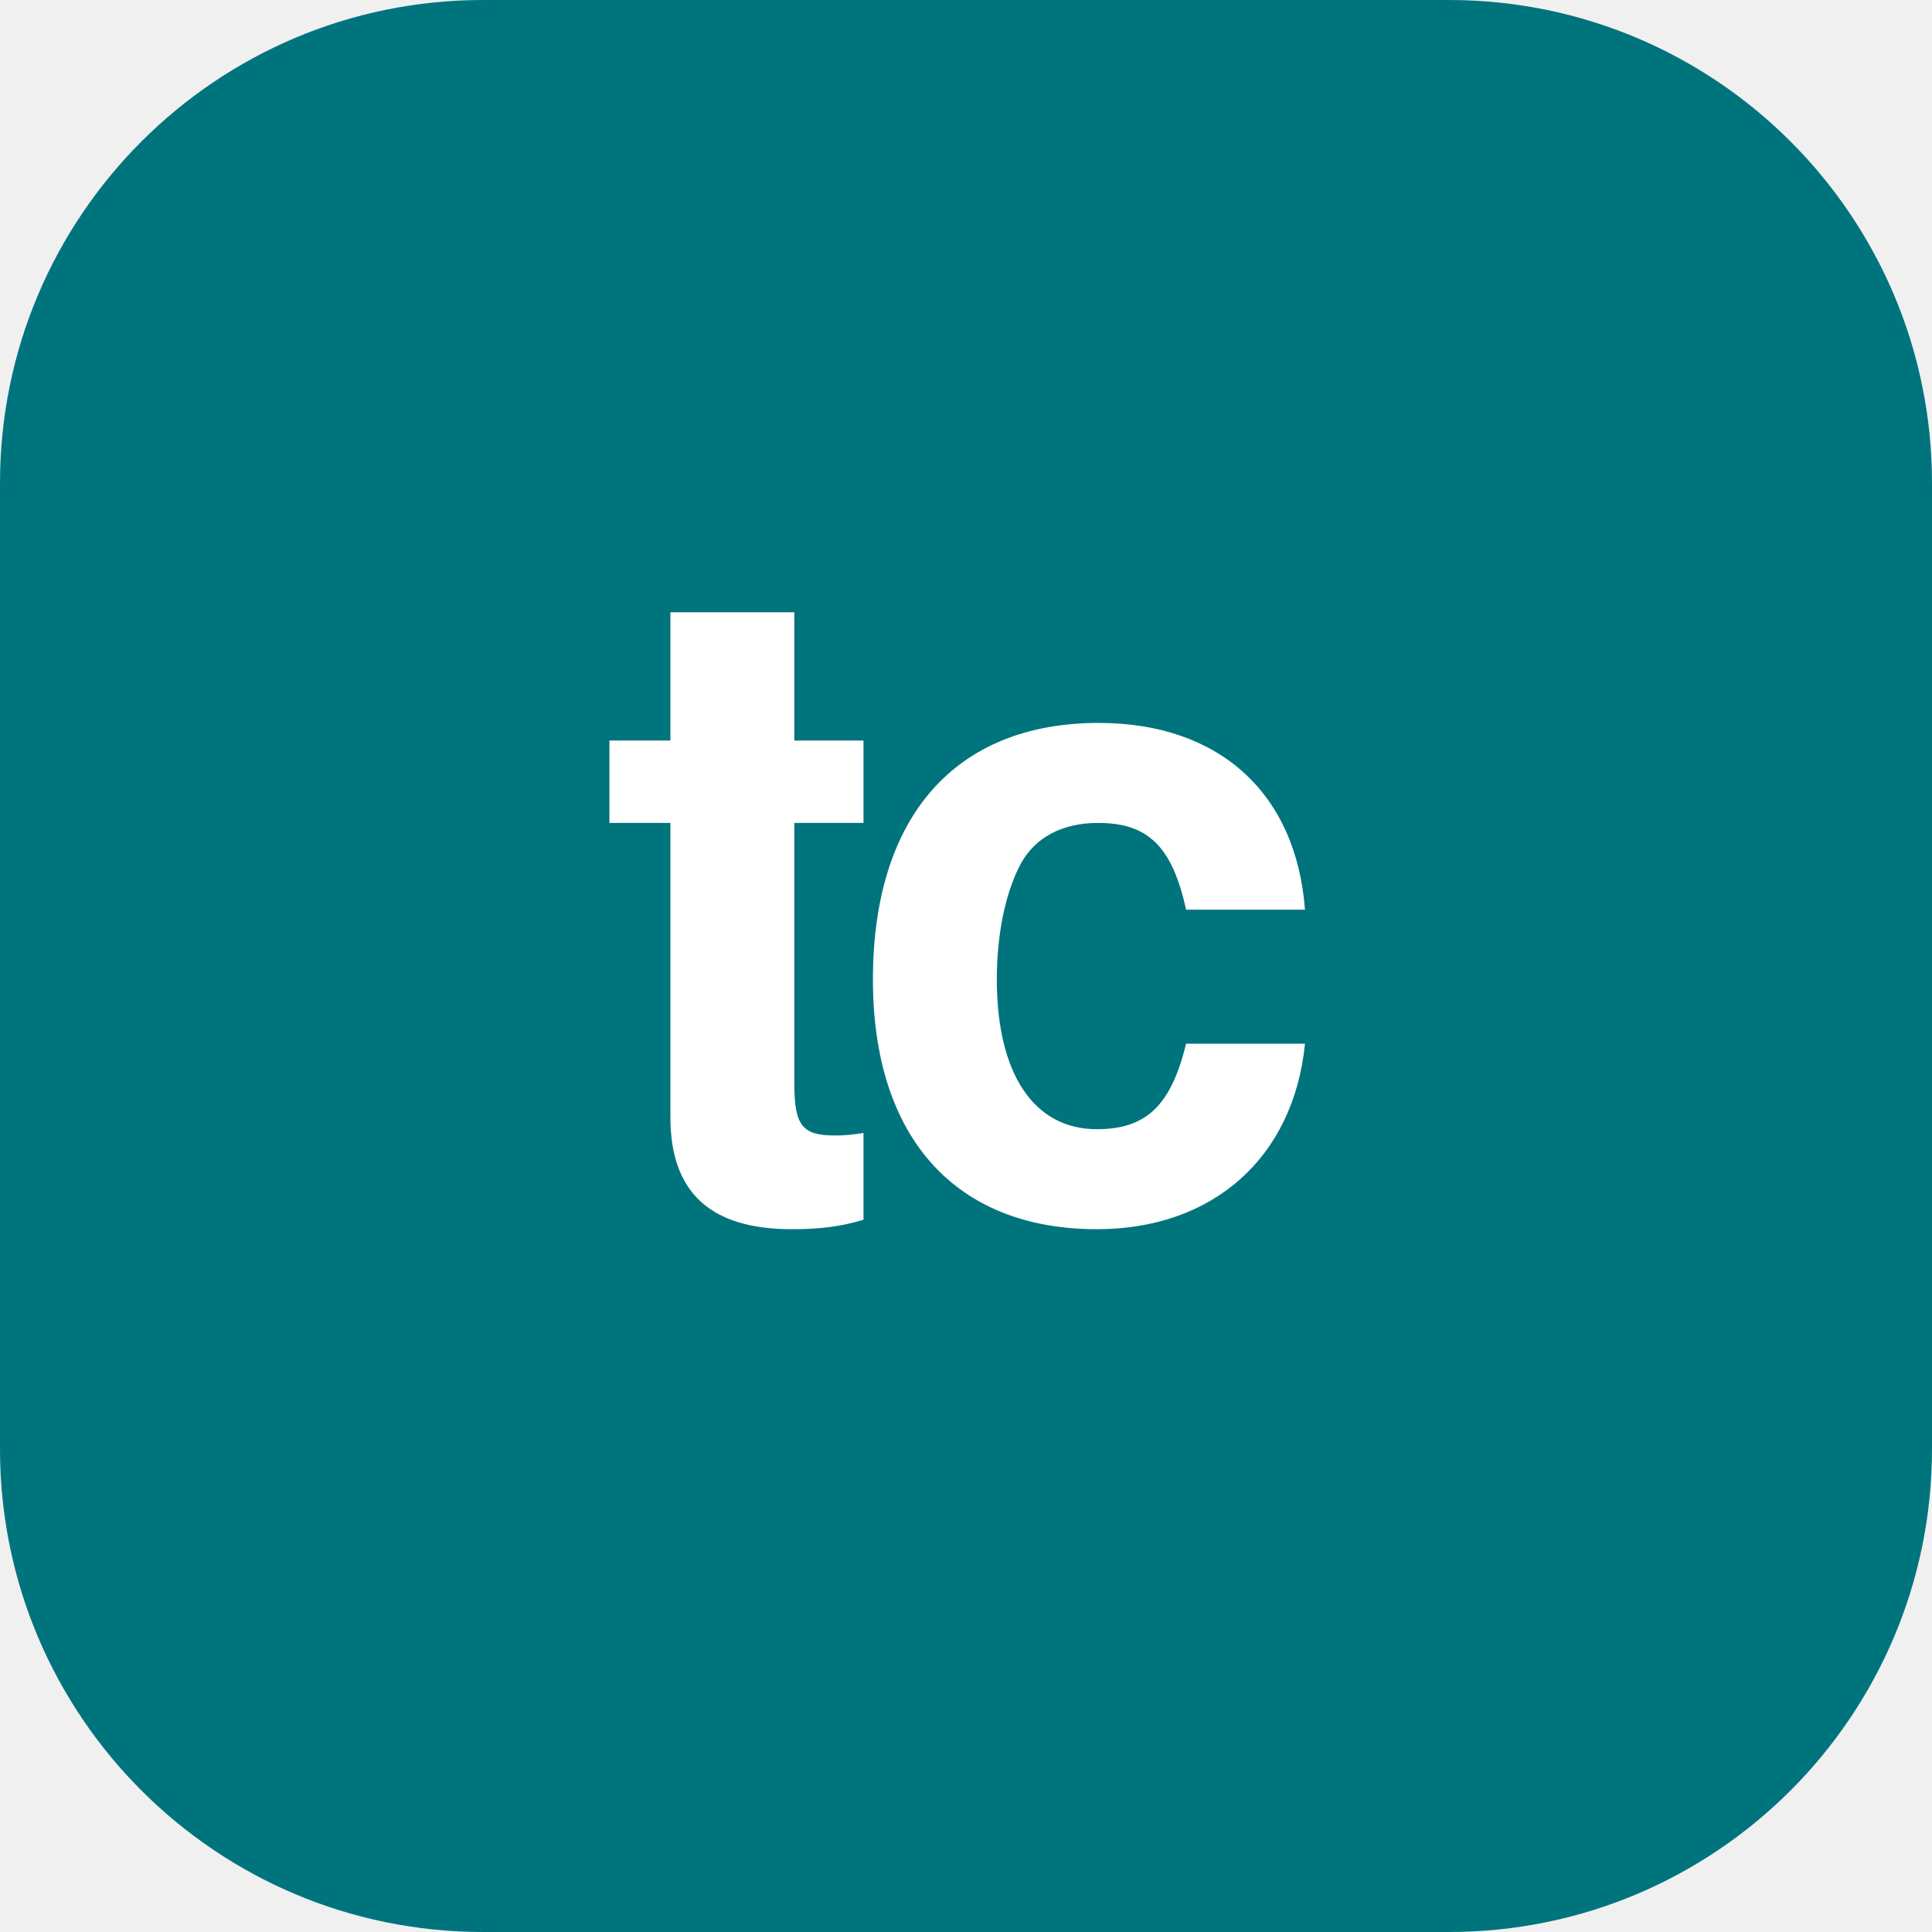
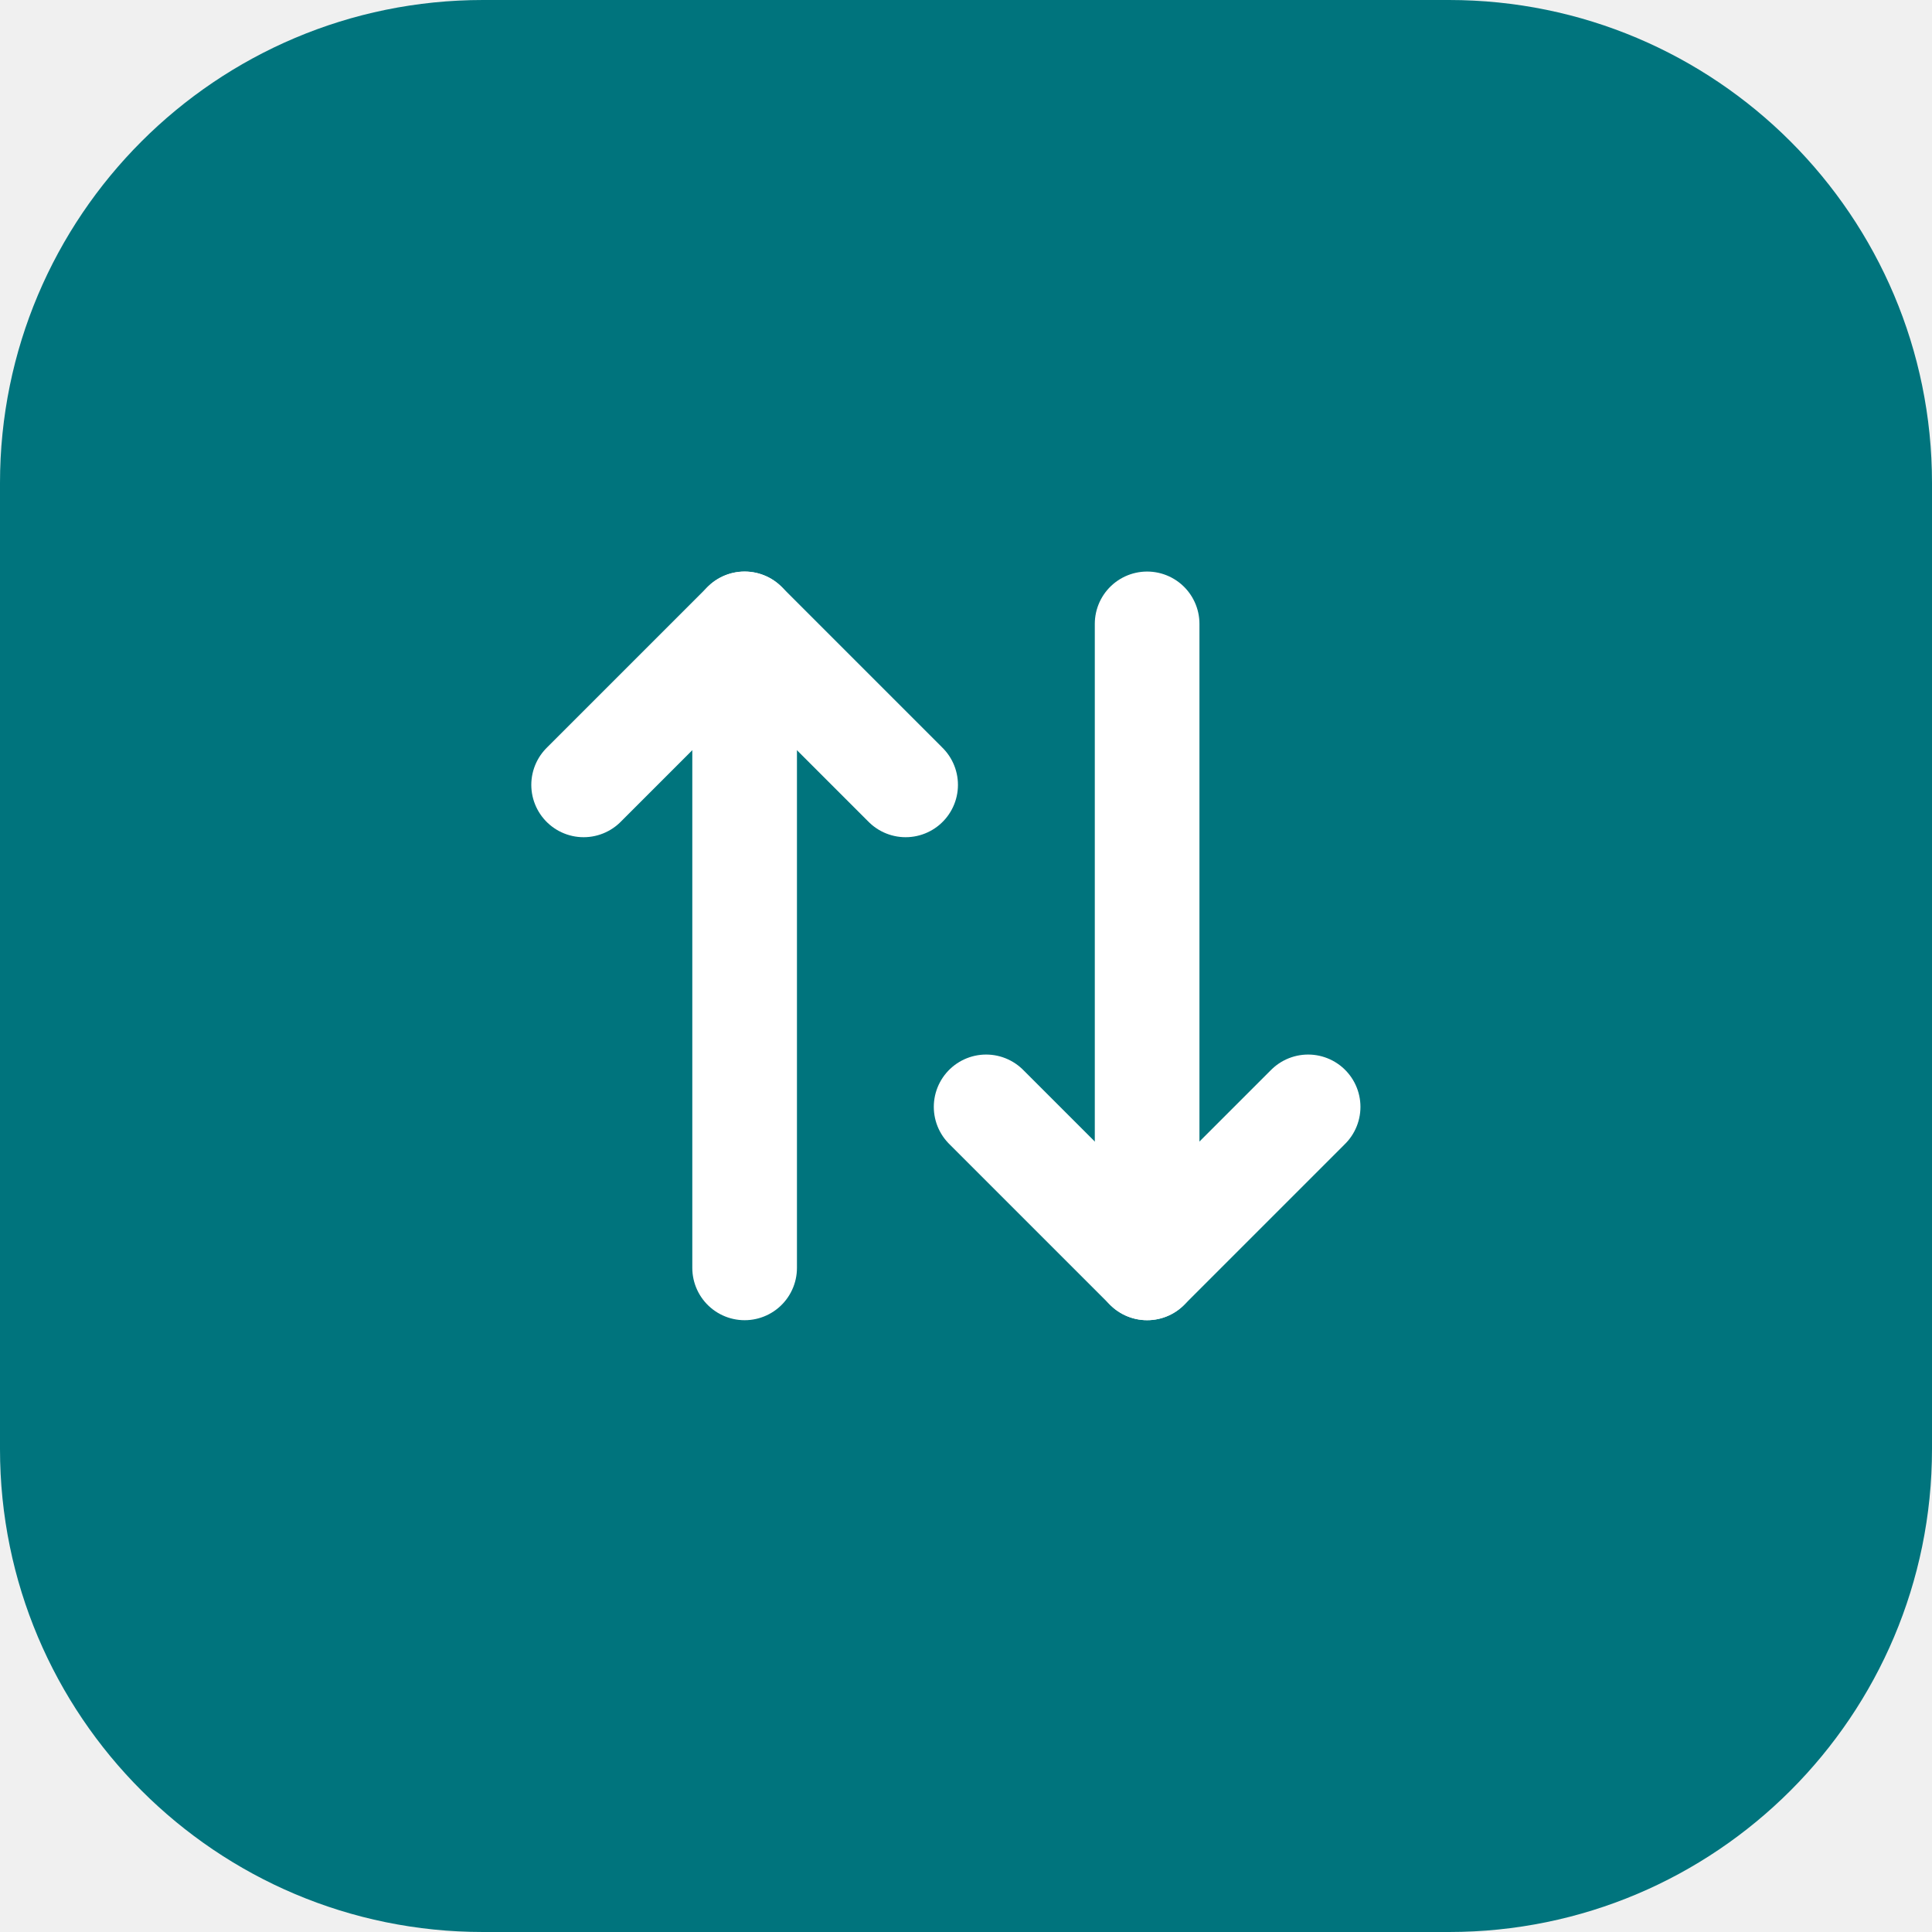
<svg xmlns="http://www.w3.org/2000/svg" viewBox="0 0 48 48" width="48" height="48">
  <rect width="48" height="48" rx="12" fill="#00747d" />
-   <text x="24" y="25" font-family="Geist, Helvetica, Arial, sans-serif" font-size="22" font-weight="900" letter-spacing="-1" fill="#ffffff" text-anchor="middle" dominant-baseline="central">tc</text>
+   <g transform="translate(11.5 11.5)" fill="none" stroke="#ffffff" stroke-width="2.6" stroke-linecap="round" stroke-linejoin="round">
+     <path d="m3 8 4-4 4 4" />
+     <path d="M7 4v16" />
+     <path d="m21 16-4 4-4-4" />
+     <path d="M17 20V4" />
+   </g>
</svg>
